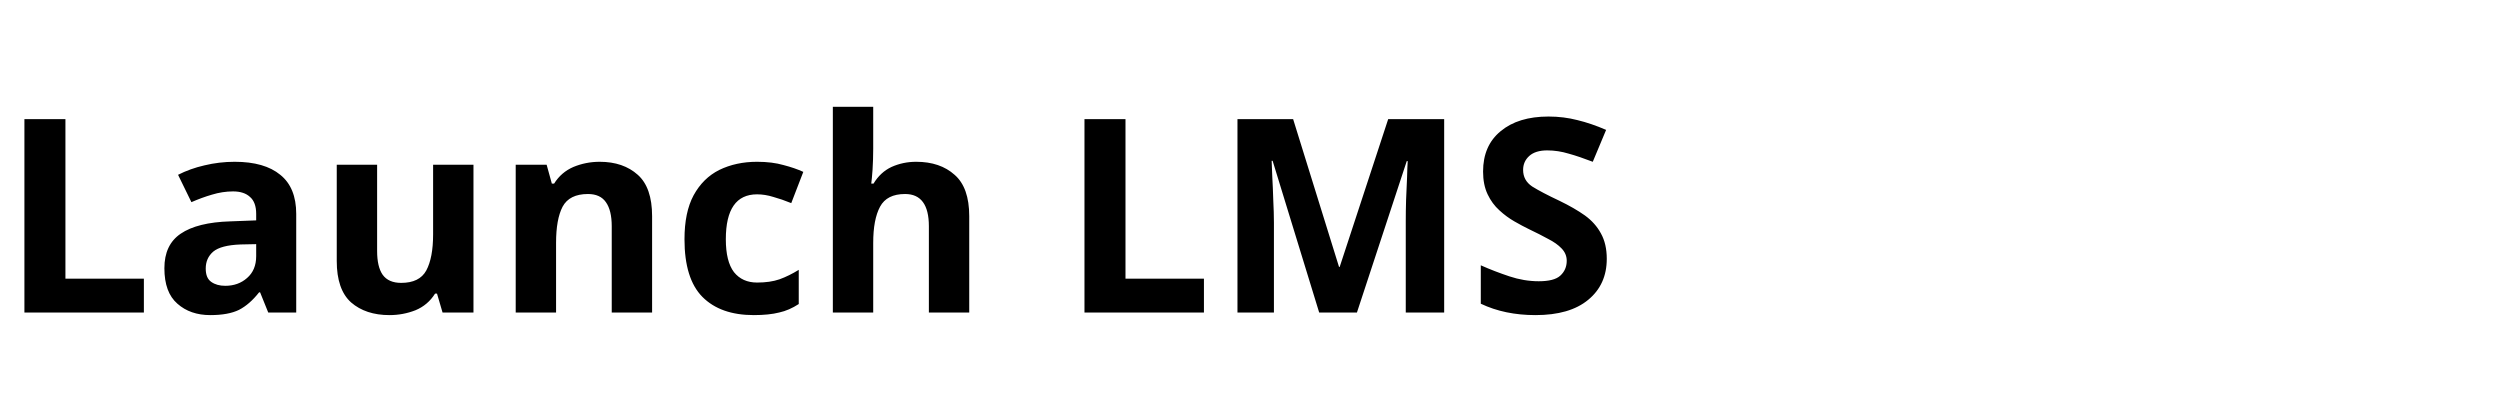
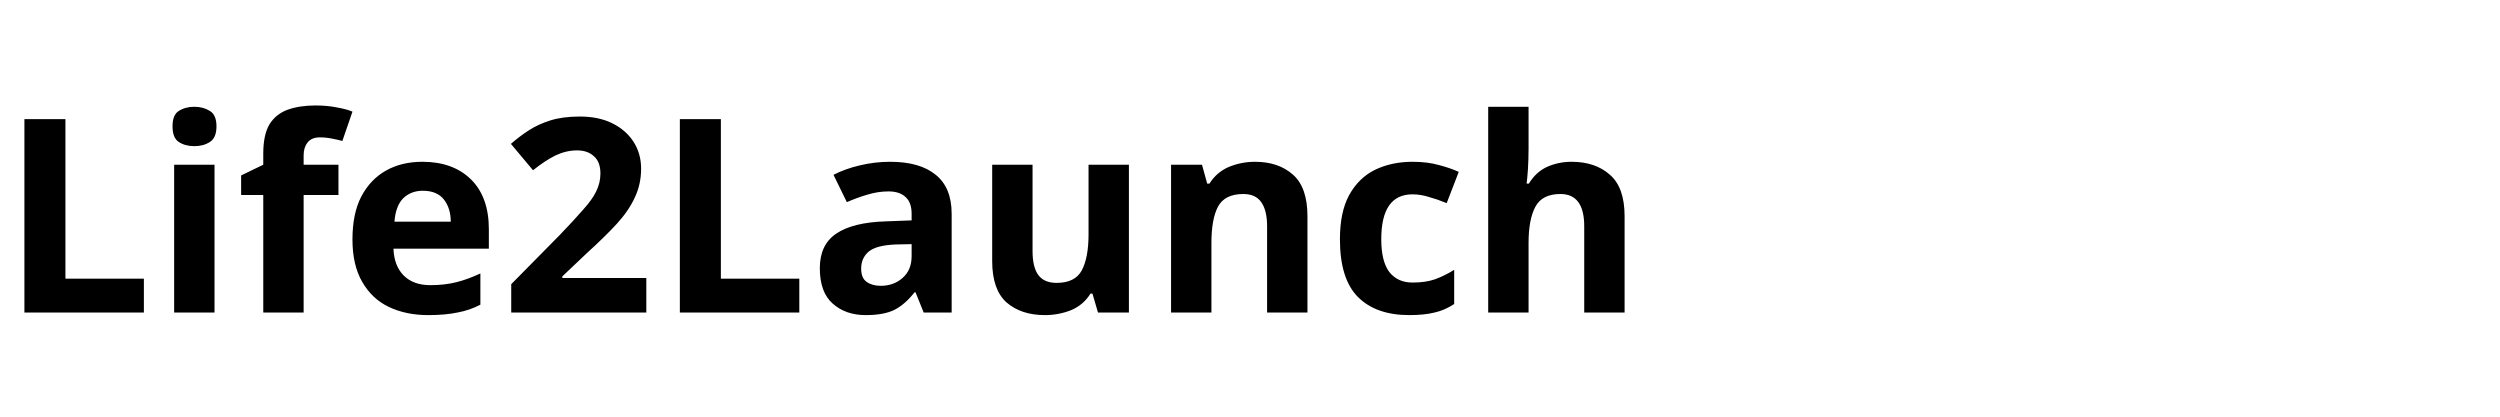
<svg xmlns="http://www.w3.org/2000/svg" width="120" height="20" viewBox="0 0 120 20" fill="none">
-   <text x="0" y="15" font-family="system-ui, sans-serif" font-size="13" font-weight="700" fill="currentColor">Launch LMS</text>
+   <text x="0" y="15" font-family="system-ui, sans-serif" font-size="13" font-weight="700" fill="currentColor">Life2Launch</text>
</svg>
